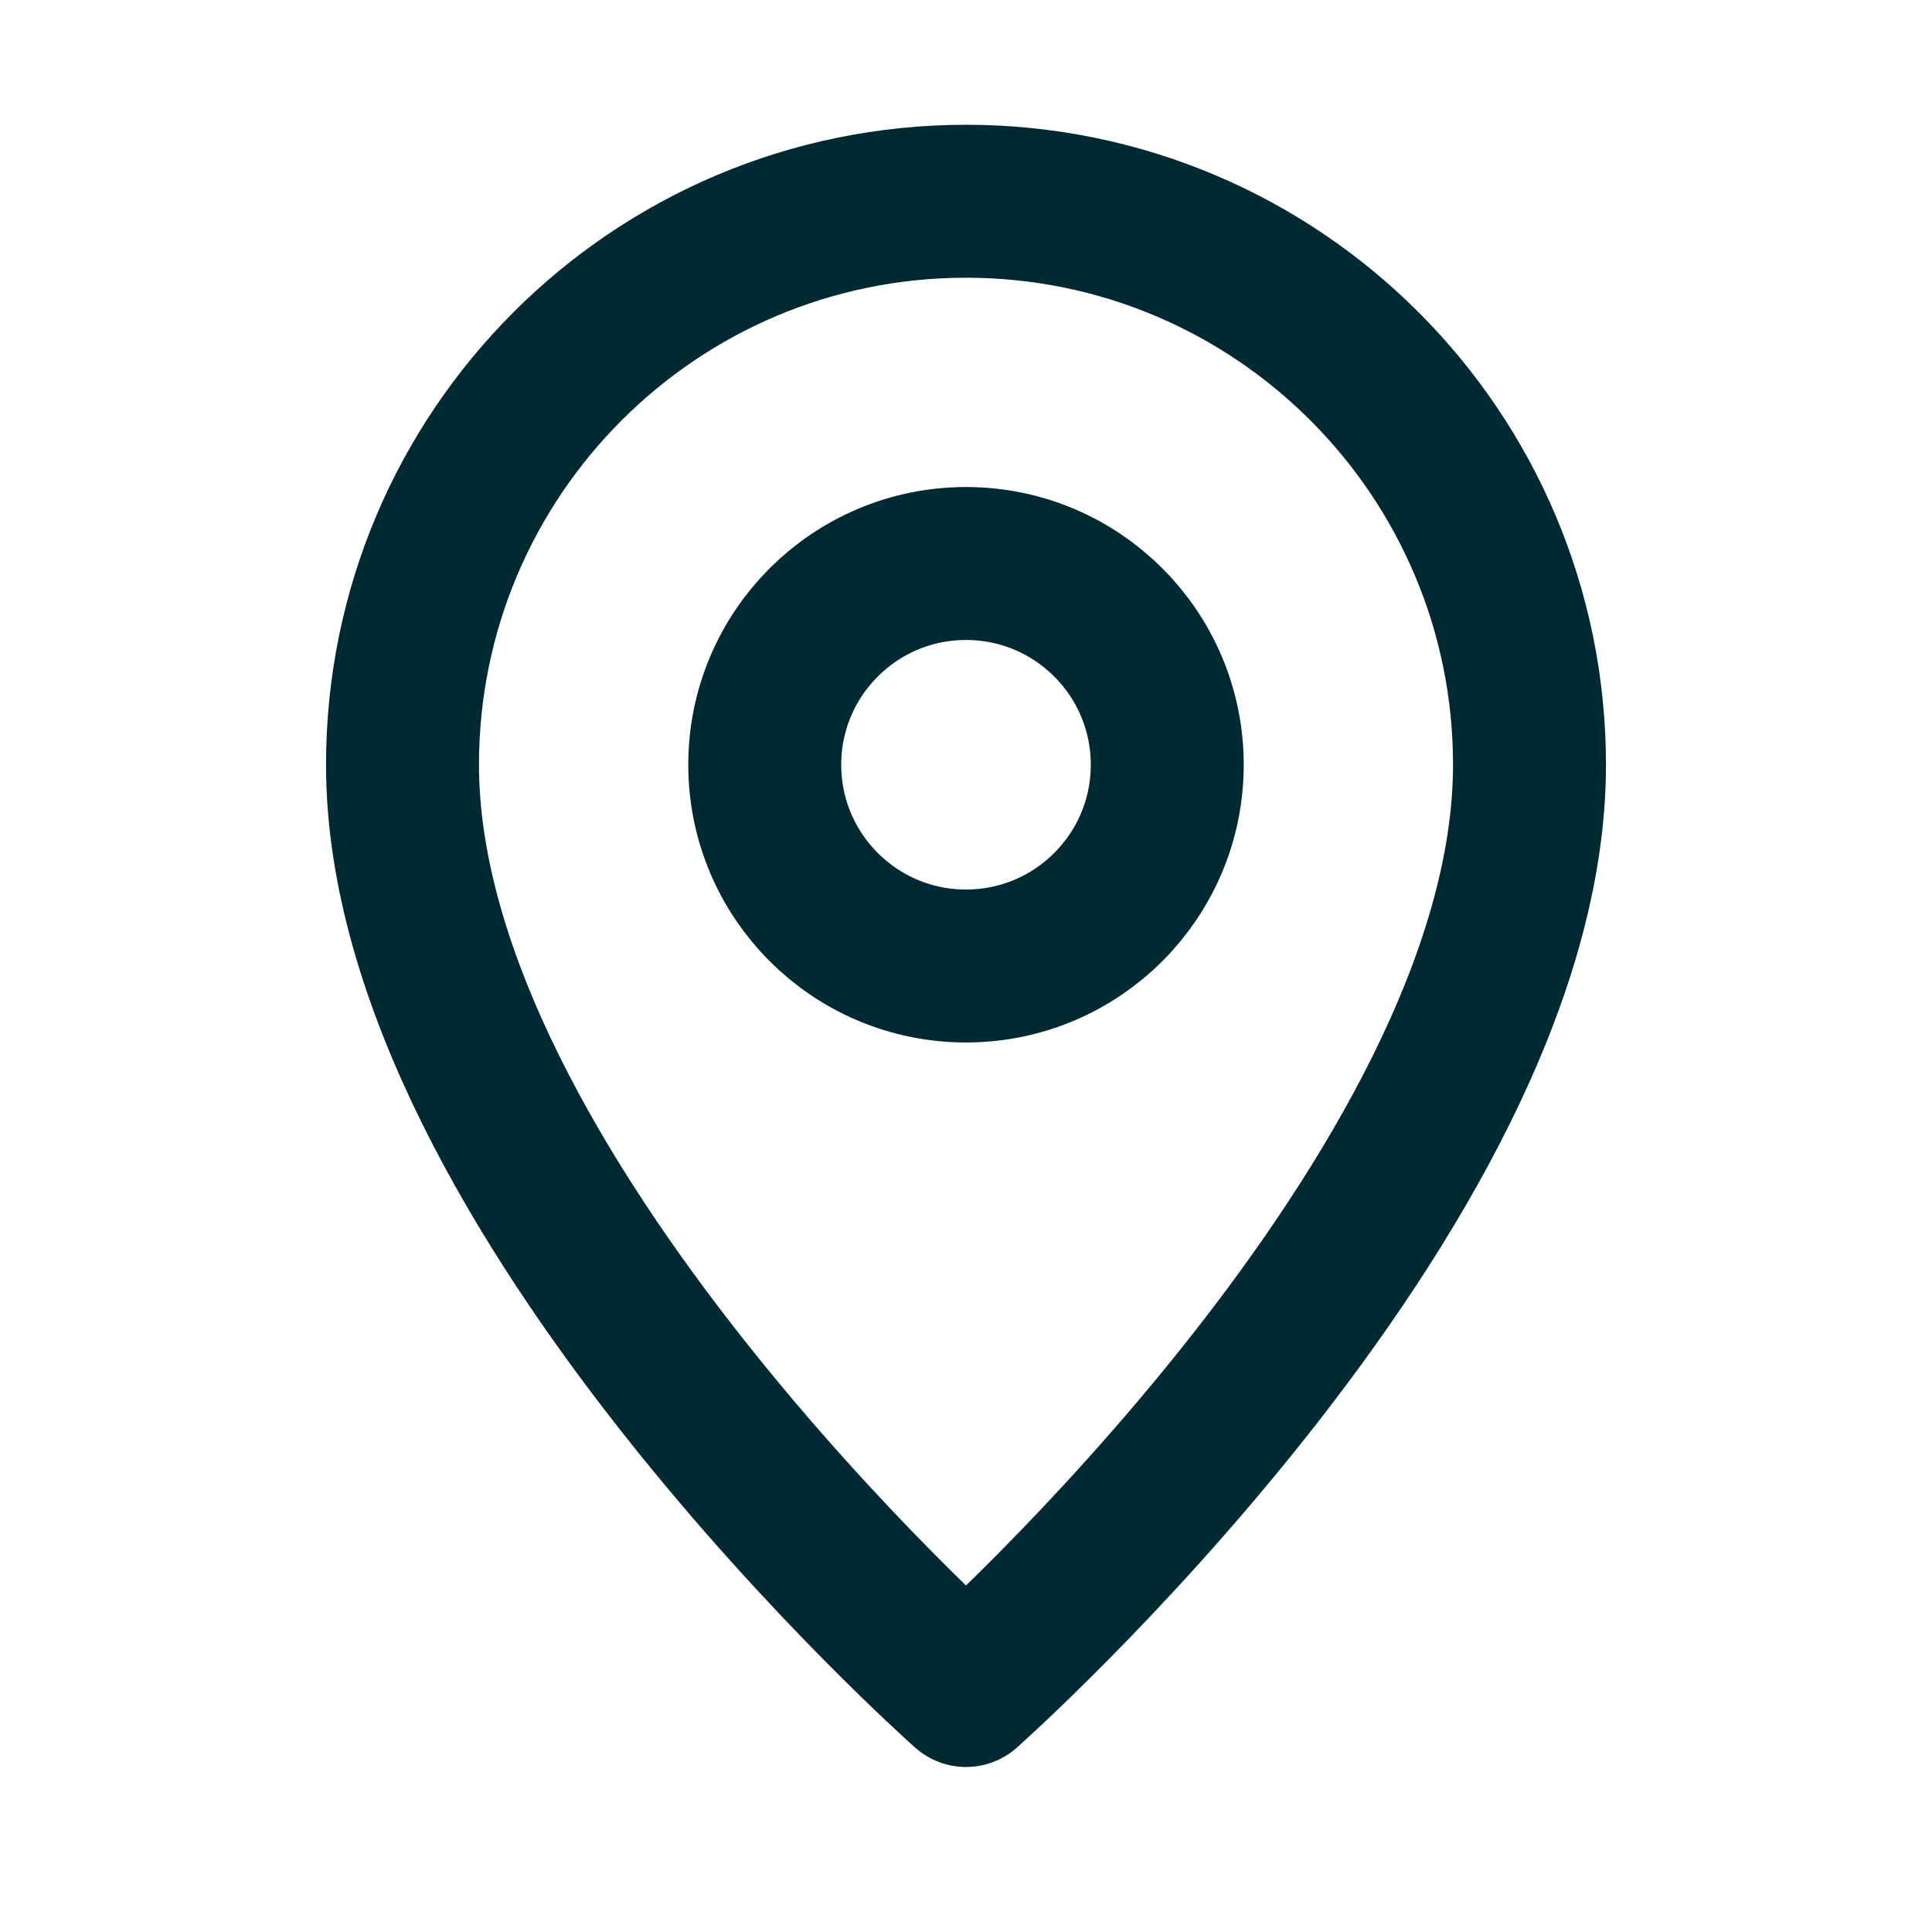
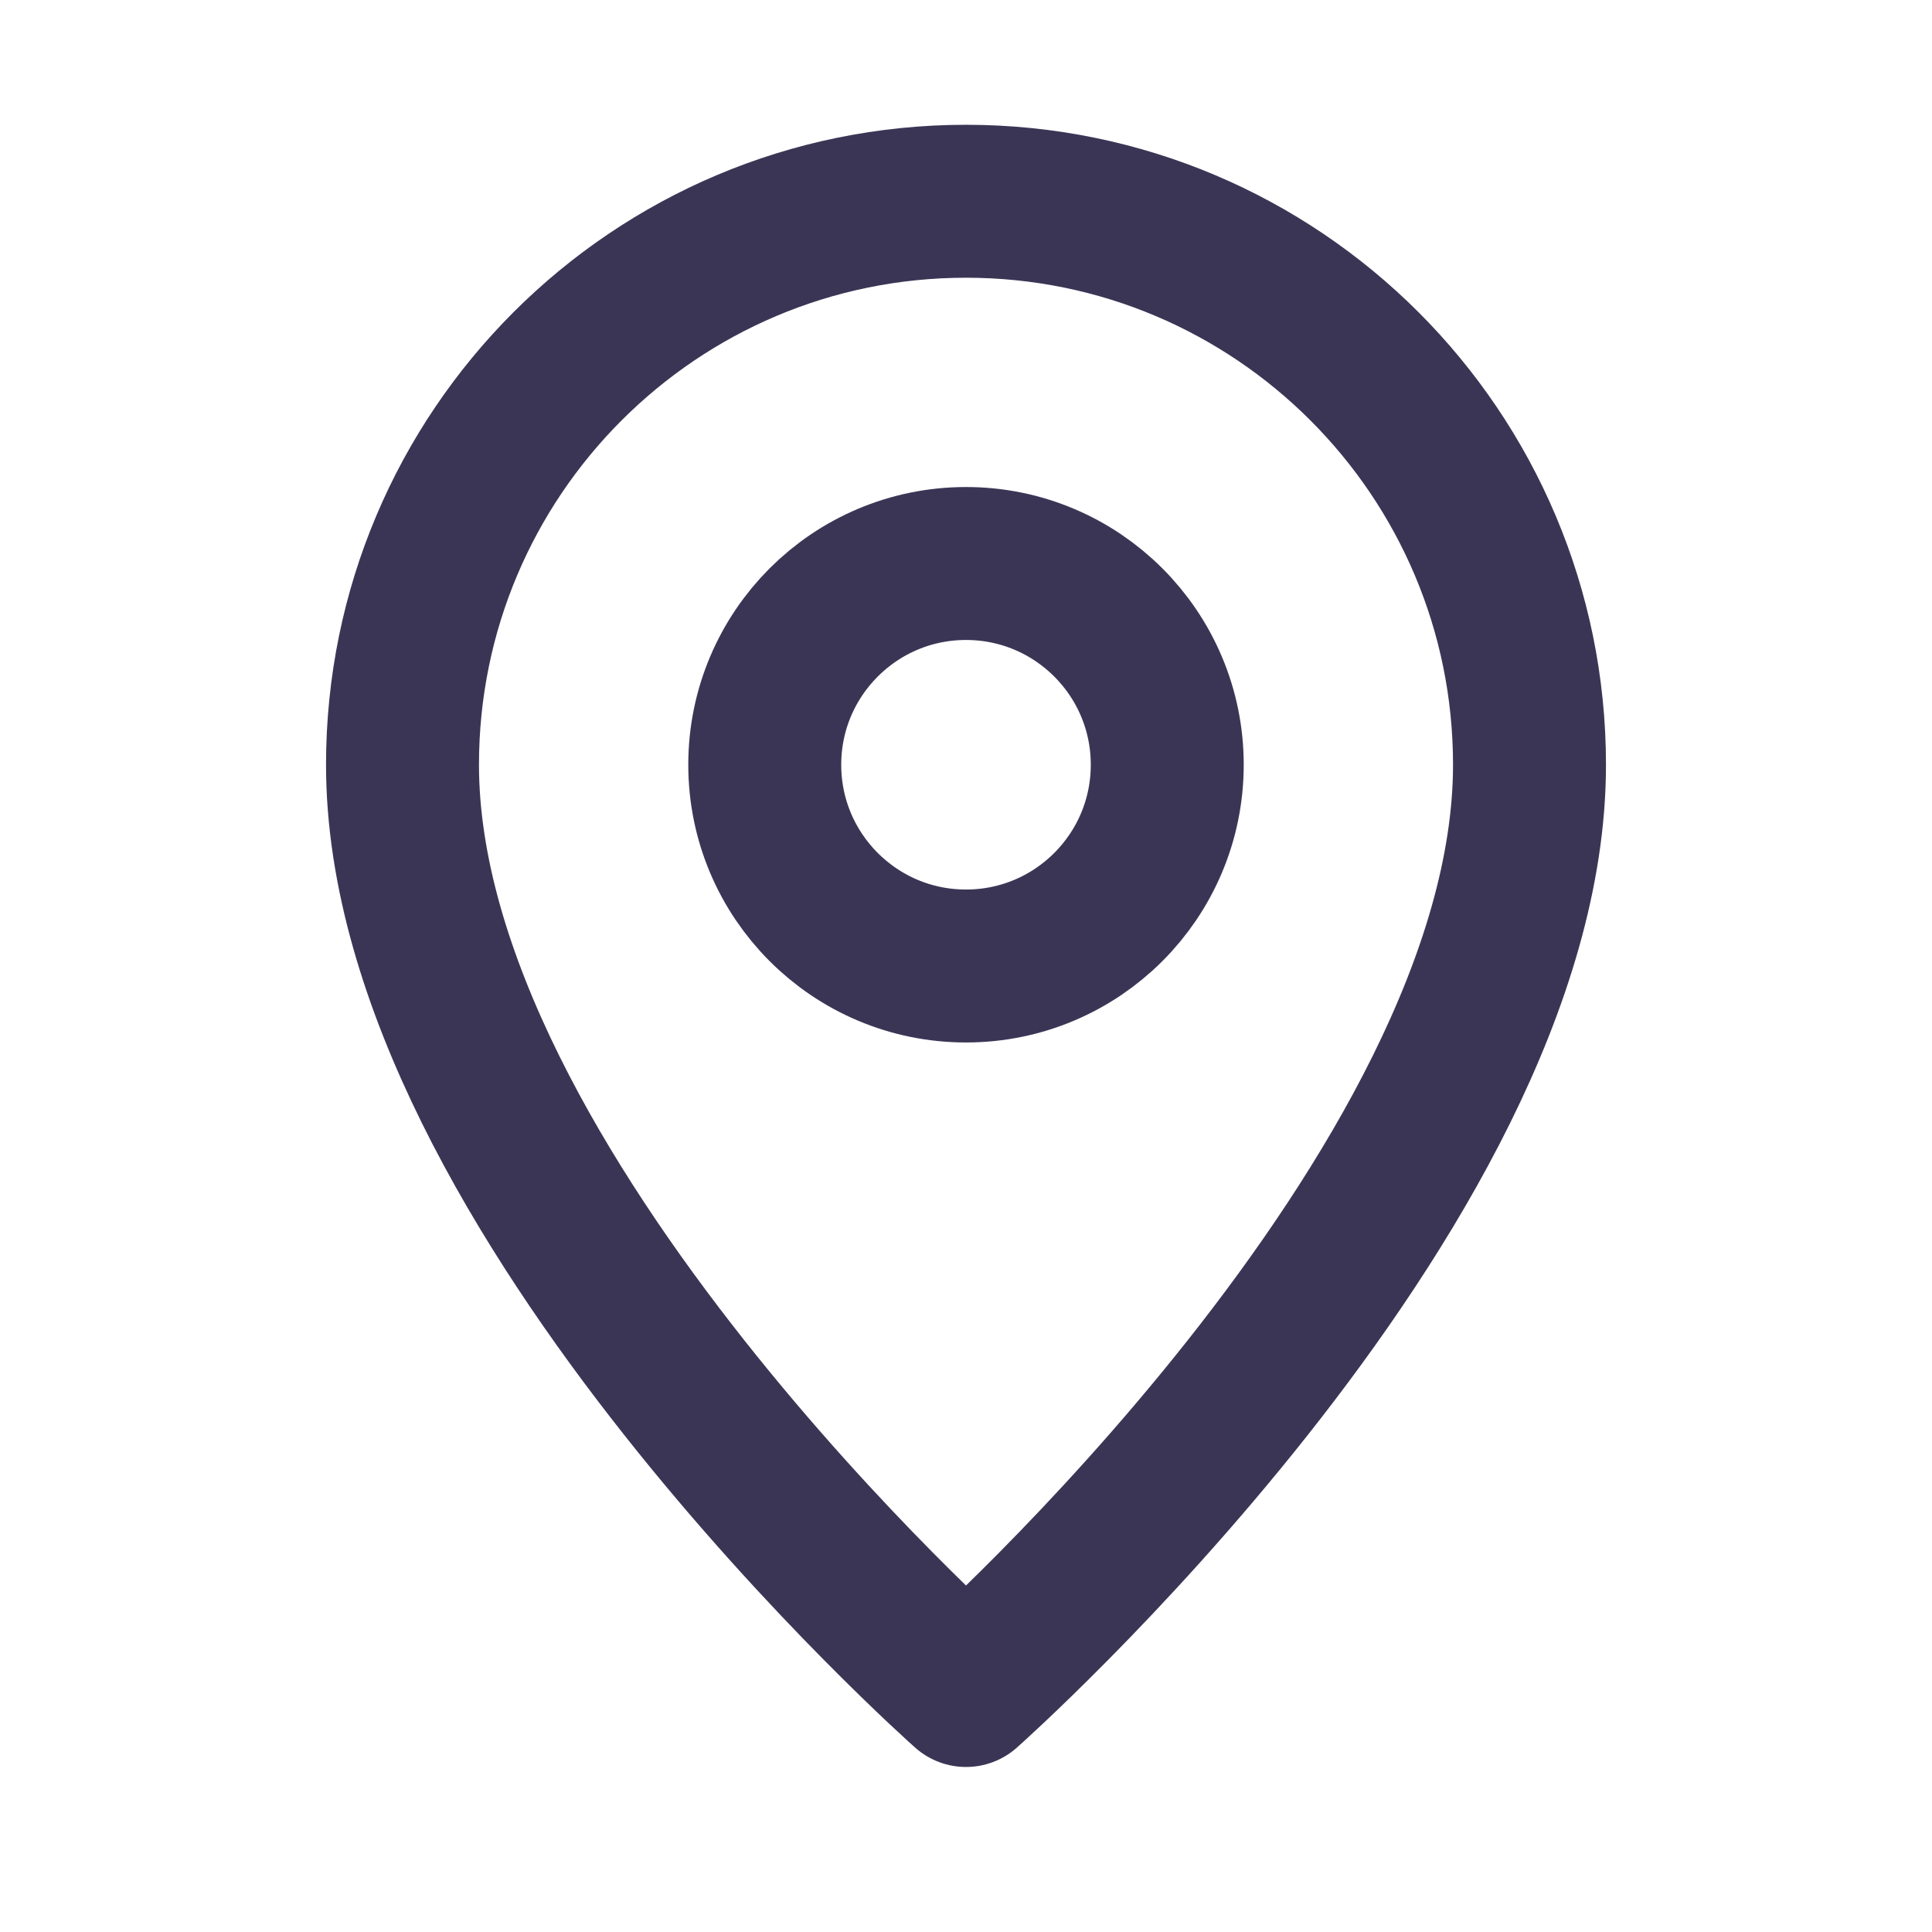
- <svg xmlns="http://www.w3.org/2000/svg" width="24" height="24" viewBox="0 0 24 24" fill="none" stroke="#002a32" stroke-width="1.9" stroke-linecap="round" stroke-linejoin="round">
+ <svg xmlns="http://www.w3.org/2000/svg" width="24" height="24" viewBox="0 0 24 24" fill="none" stroke="#3b3555" stroke-width="1.9" stroke-linecap="round" stroke-linejoin="round">
  <path d="M12 21s-7-6.2-7-11.5a7 7 0 0 1 14 0C19 14.8 12 21 12 21z" />
  <circle cx="12" cy="9.5" r="2.5" />
</svg>
